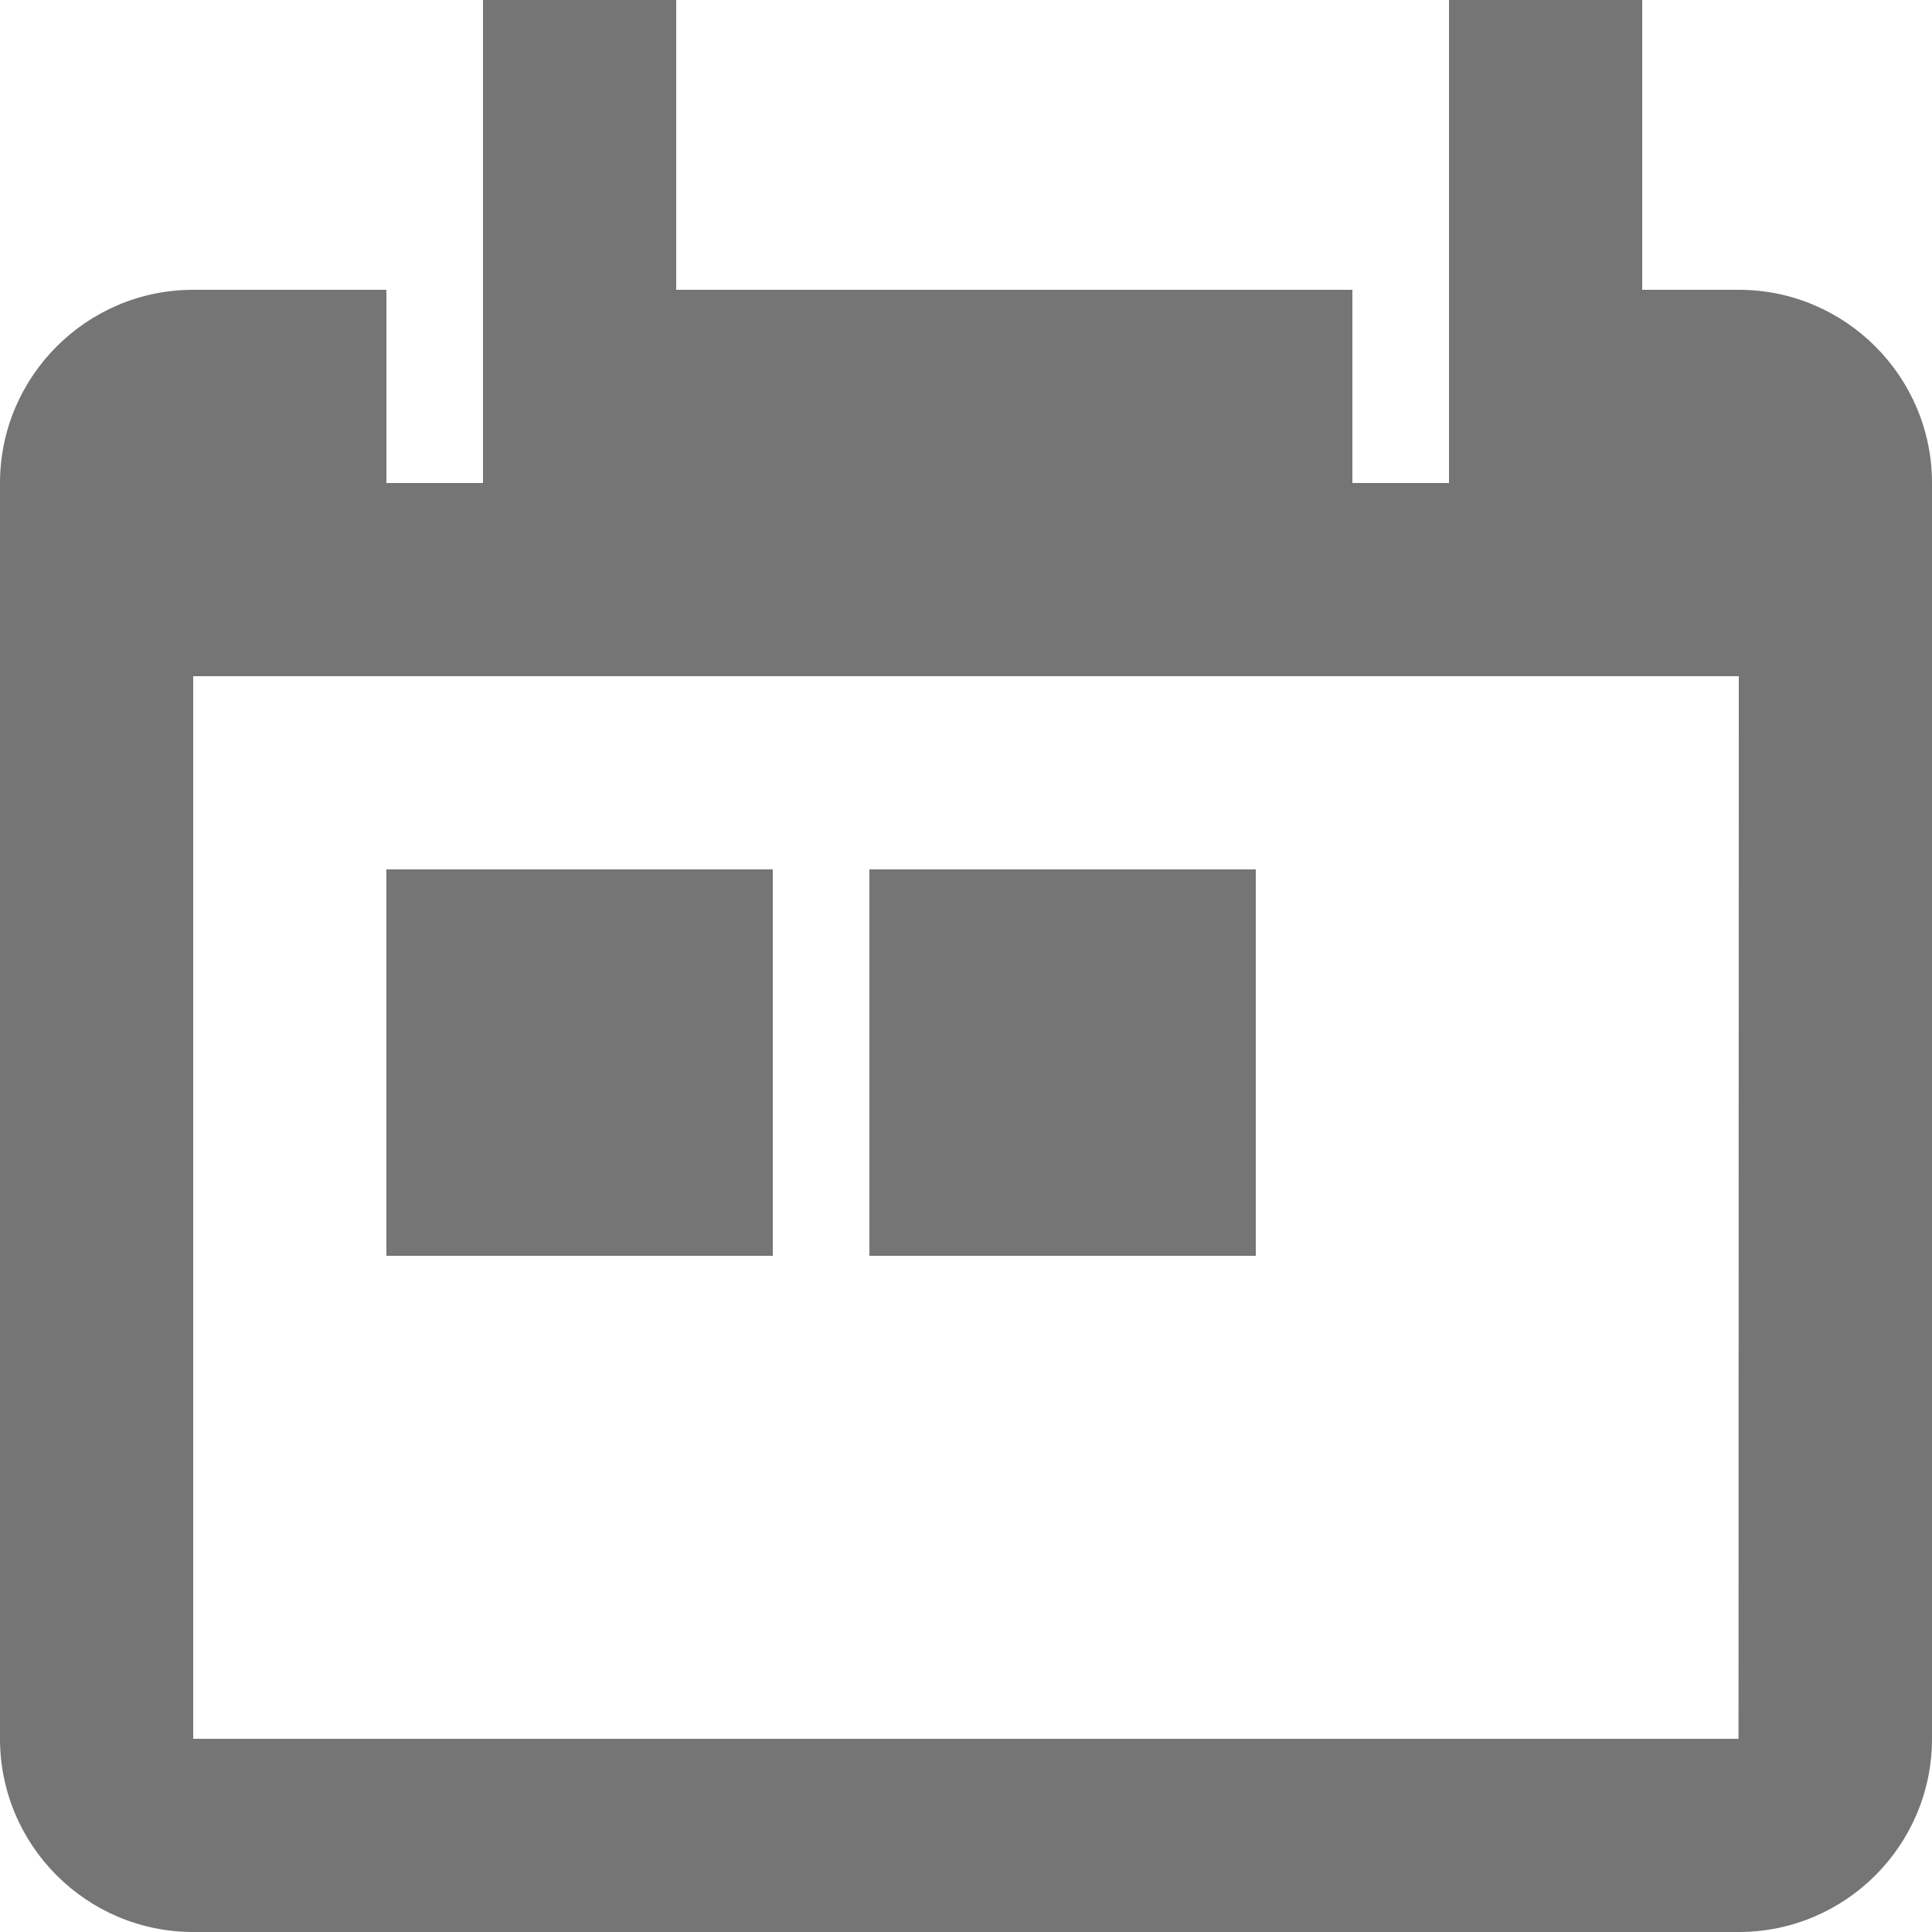
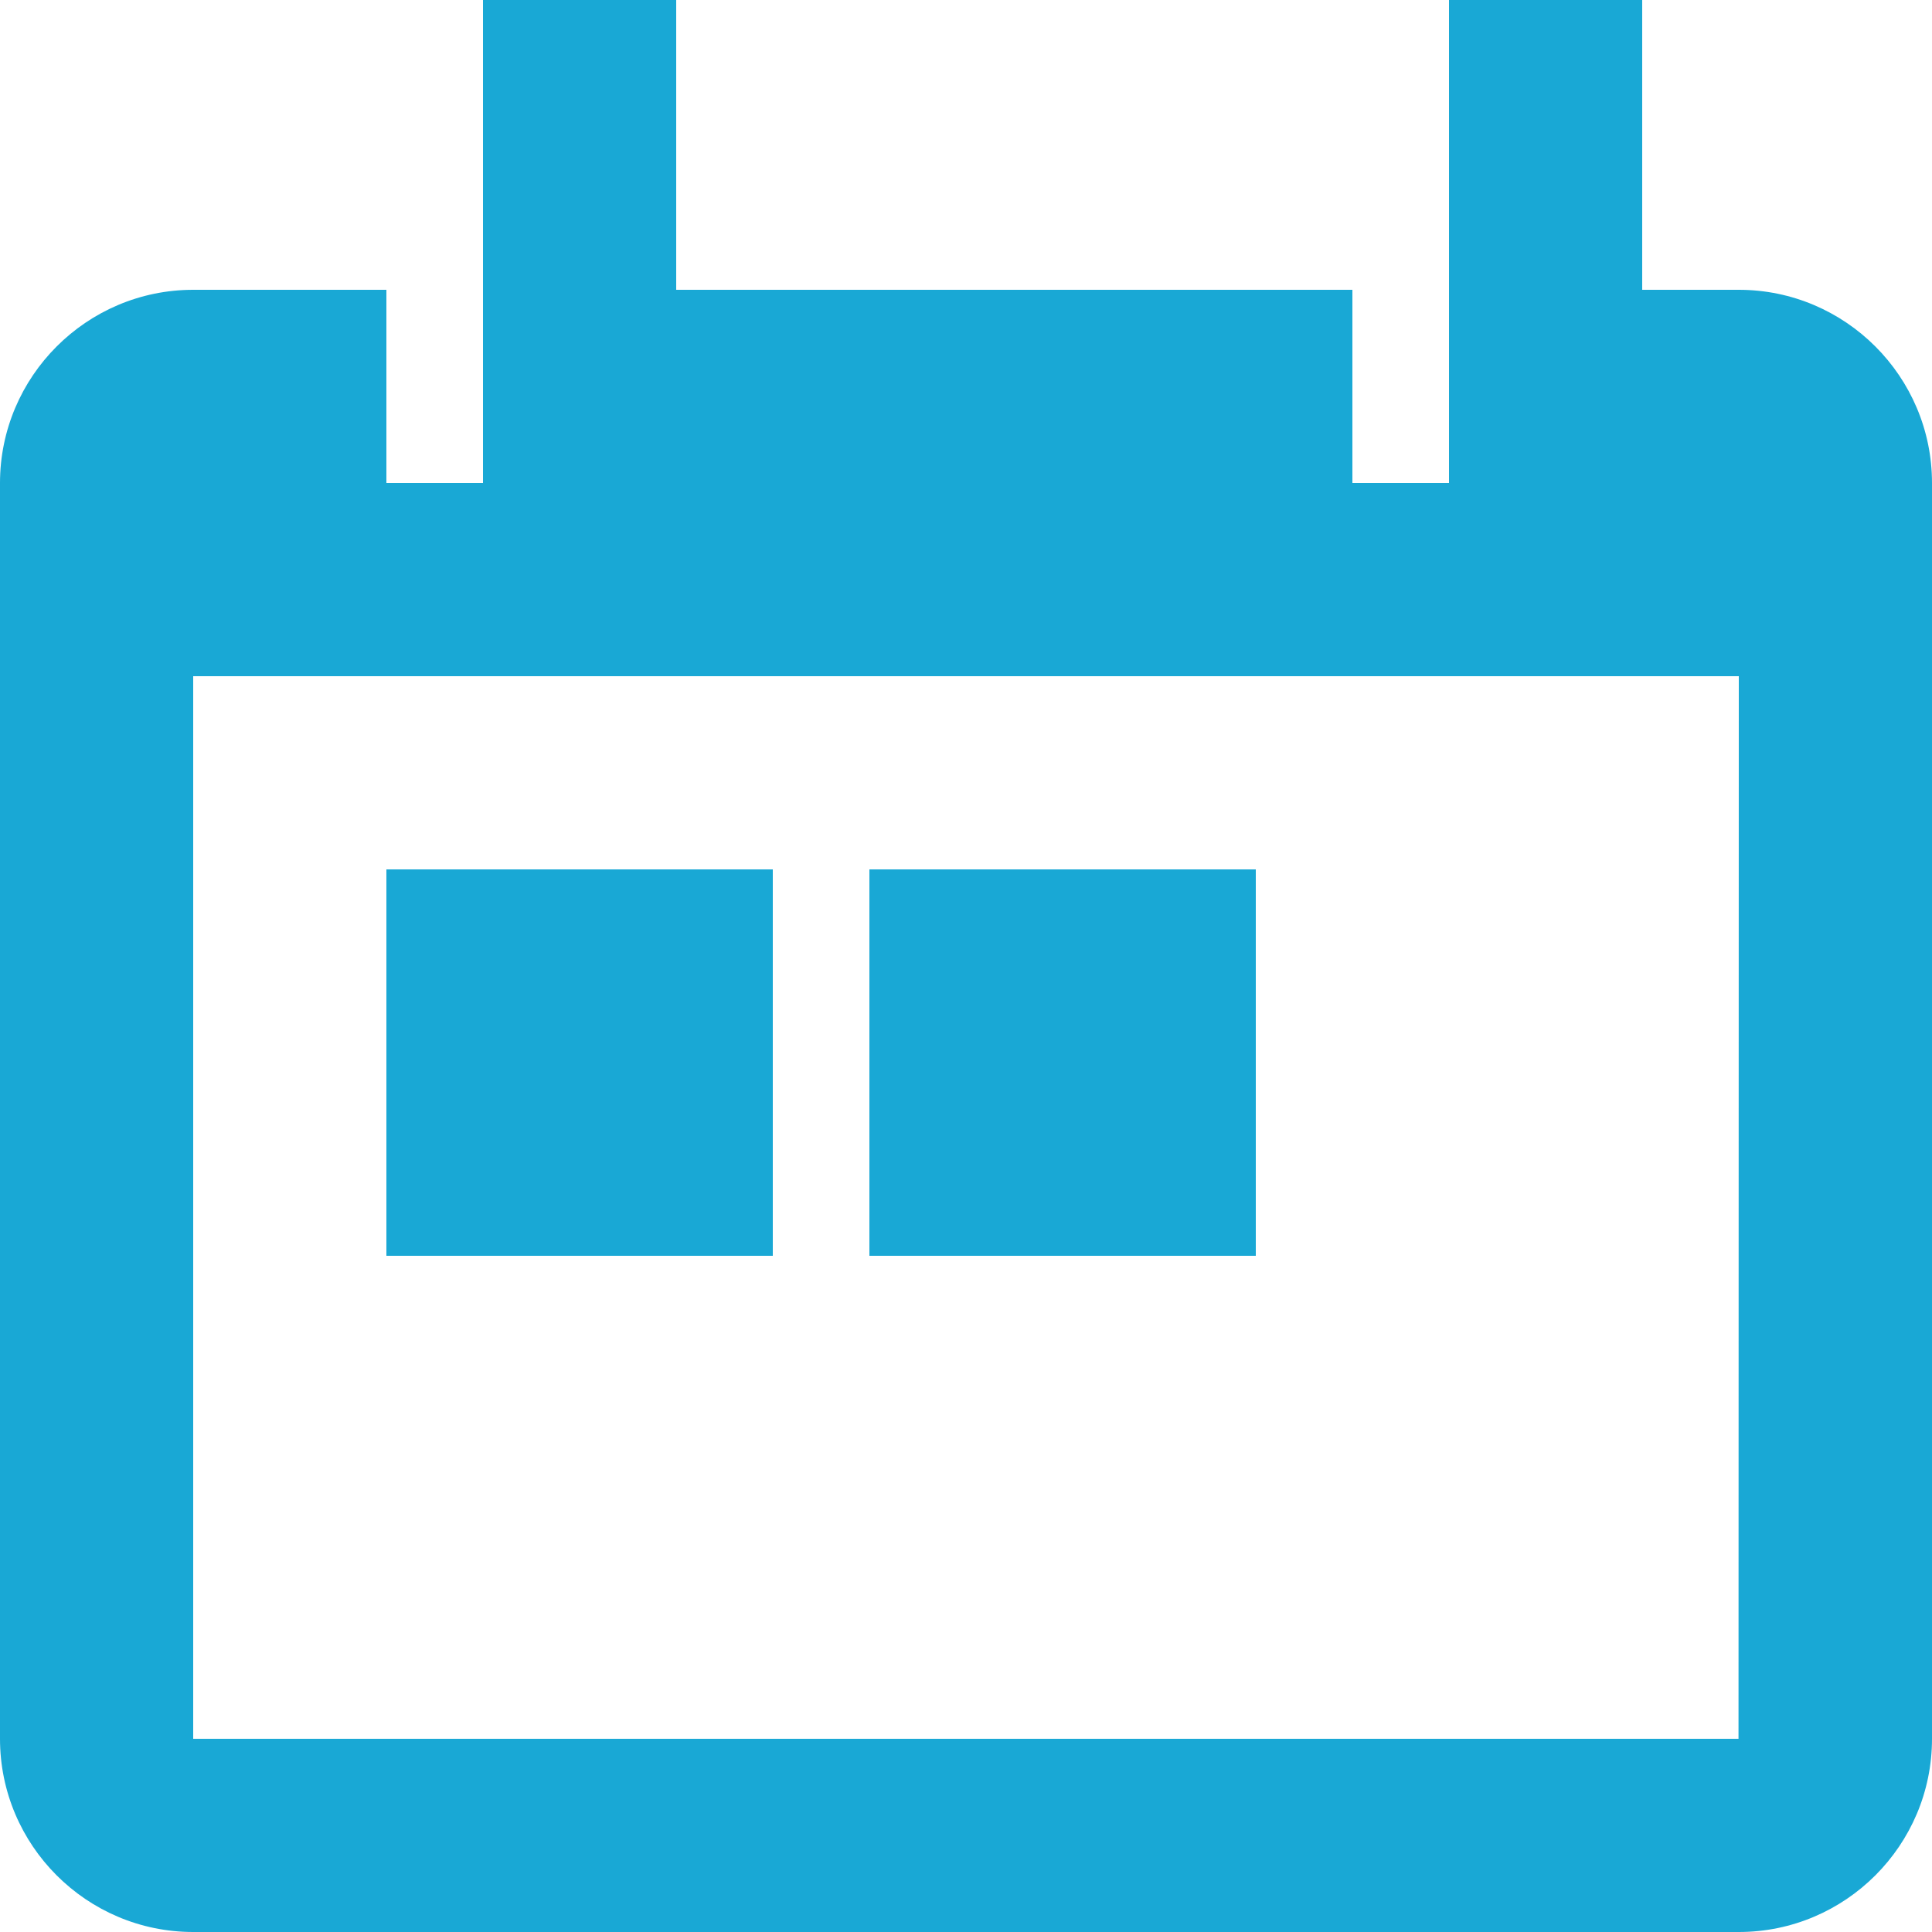
<svg xmlns="http://www.w3.org/2000/svg" width="20" height="20" viewBox="0 0 20 20" fill="none">
-   <path d="M18 3H17V0H15V5H14V3H7V0H5V5H4V3H2C0.897 3 0 3.898 0 5V18C0 19.103 0.897 20 2 20H18C19.103 20 20 19.103 20 18V5C20 3.898 19.103 3 18 3ZM17.997 18H2V7H18L17.997 18Z" fill="#757575" />
-   <path d="M8 9H4V13H8V9Z" fill="#757575" />
-   <path d="M13 9H9V13H13V9Z" fill="#757575" />
+   <path d="M18 3H17V0H15V5H14V3H7V0H5V5H4V3H2C0.897 3 0 3.898 0 5V18C0 19.103 0.897 20 2 20H18C19.103 20 20 19.103 20 18V5C20 3.898 19.103 3 18 3ZM17.997 18H2V7H18L17.997 18Z" fill="#19A8D5" />
+   <path d="M8 9H4V13H8V9Z" fill="#19A8D5" />
+   <path d="M13 9H9V13H13V9Z" fill="#19A8D5" />
</svg>
